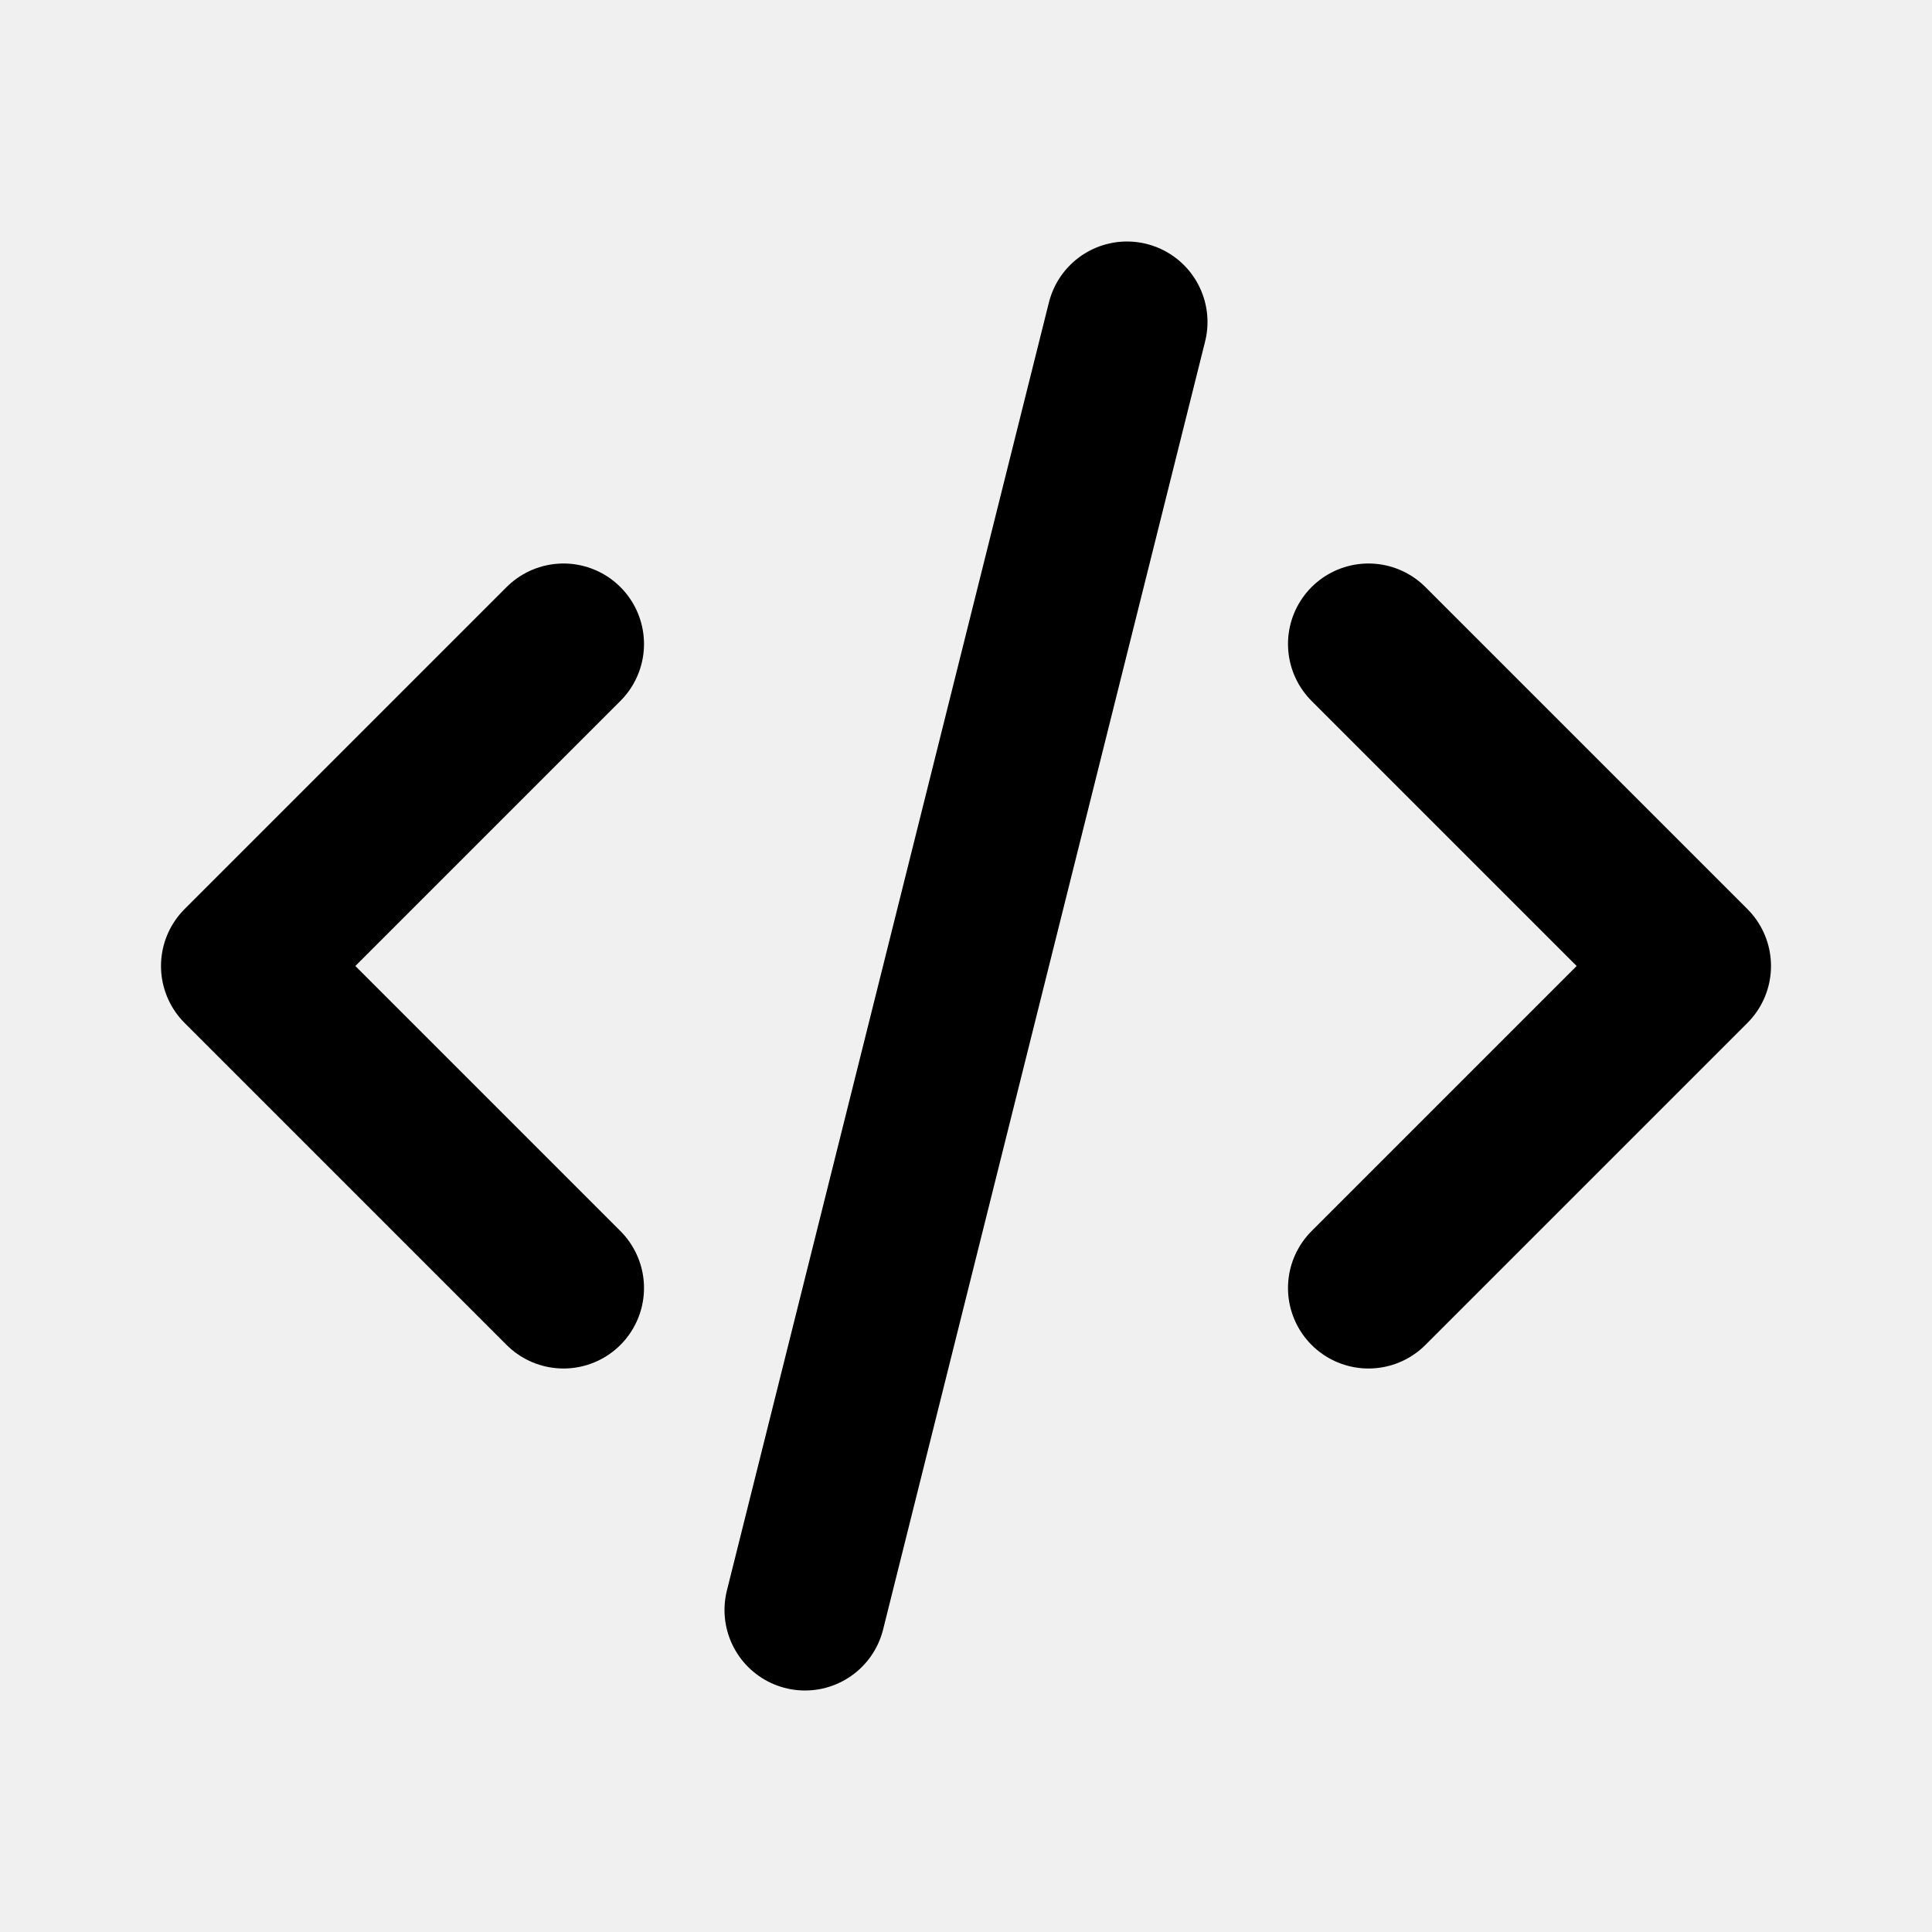
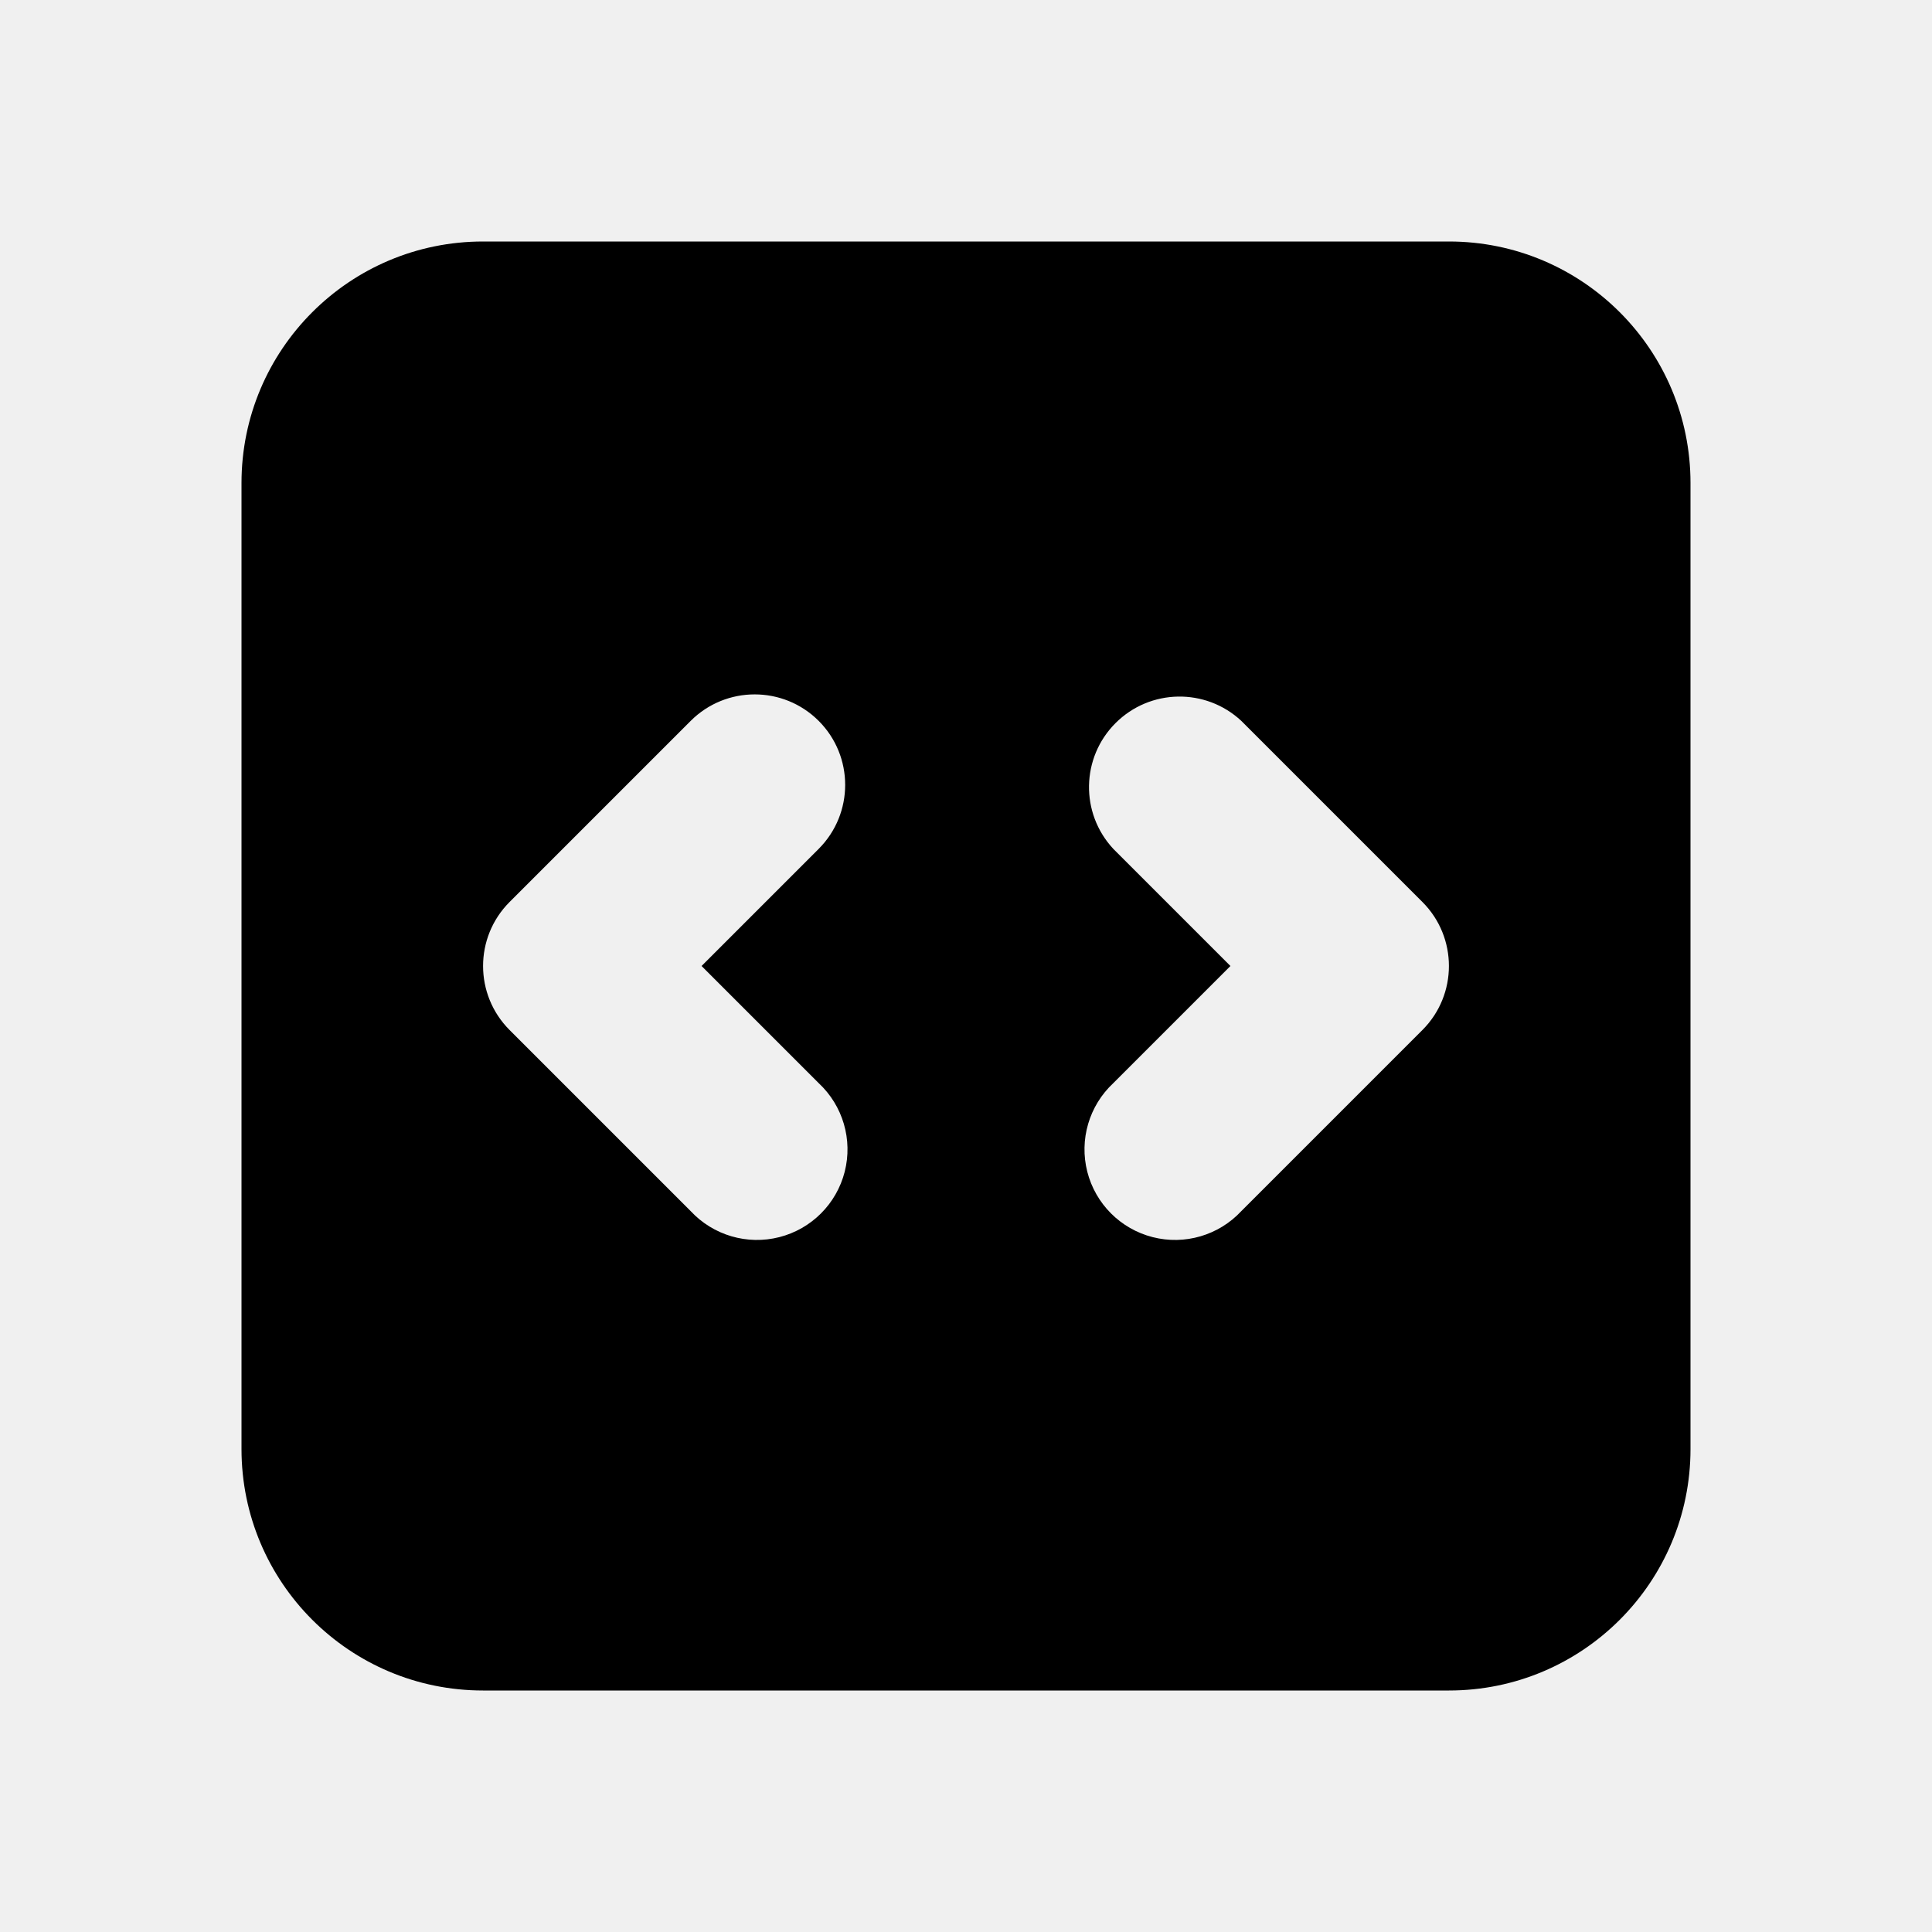
- <svg xmlns="http://www.w3.org/2000/svg" width="24" height="24" viewBox="0 0 24 24" stroke-width="2" stroke="currentColor" fill="none" stroke-linecap="round" stroke-linejoin="round">
-   <path stroke="none" d="M0 0h24v24H0z" fill="none" />
-   <path d="M7 8l-4 4l4 4" />
-   <path d="M17 8l4 4l-4 4" />
-   <path d="M14 4l-4 16" />
+ <svg xmlns="http://www.w3.org/2000/svg" viewBox="0 0 16 16" fill="currentColor" width="16" height="16">
  <style>
-         svg { color: #000; }
+         path { fill: #000; }
        @media (prefers-color-scheme: dark) {
-             svg { color: #FFF; }
+             path { fill: #FFF; }
        }
    </style>
+   <path fill-rule="evenodd" d="M2 4a2 2 0 0 1 2-2h8a2 2 0 0 1 2 2v8a2 2 0 0 1-2 2H4a2 2 0 0 1-2-2V4Zm4.78 1.97a.75.75 0 0 1 0 1.06L5.81 8l.97.97a.75.75 0 1 1-1.06 1.06l-1.5-1.5a.75.75 0 0 1 0-1.06l1.5-1.5a.75.75 0 0 1 1.06 0Zm2.44 1.06a.75.75 0 0 1 1.06-1.06l1.5 1.5a.75.75 0 0 1 0 1.06l-1.5 1.5a.75.75 0 1 1-1.06-1.06l.97-.97-.97-.97Z" clip-rule="evenodd" />
</svg>
